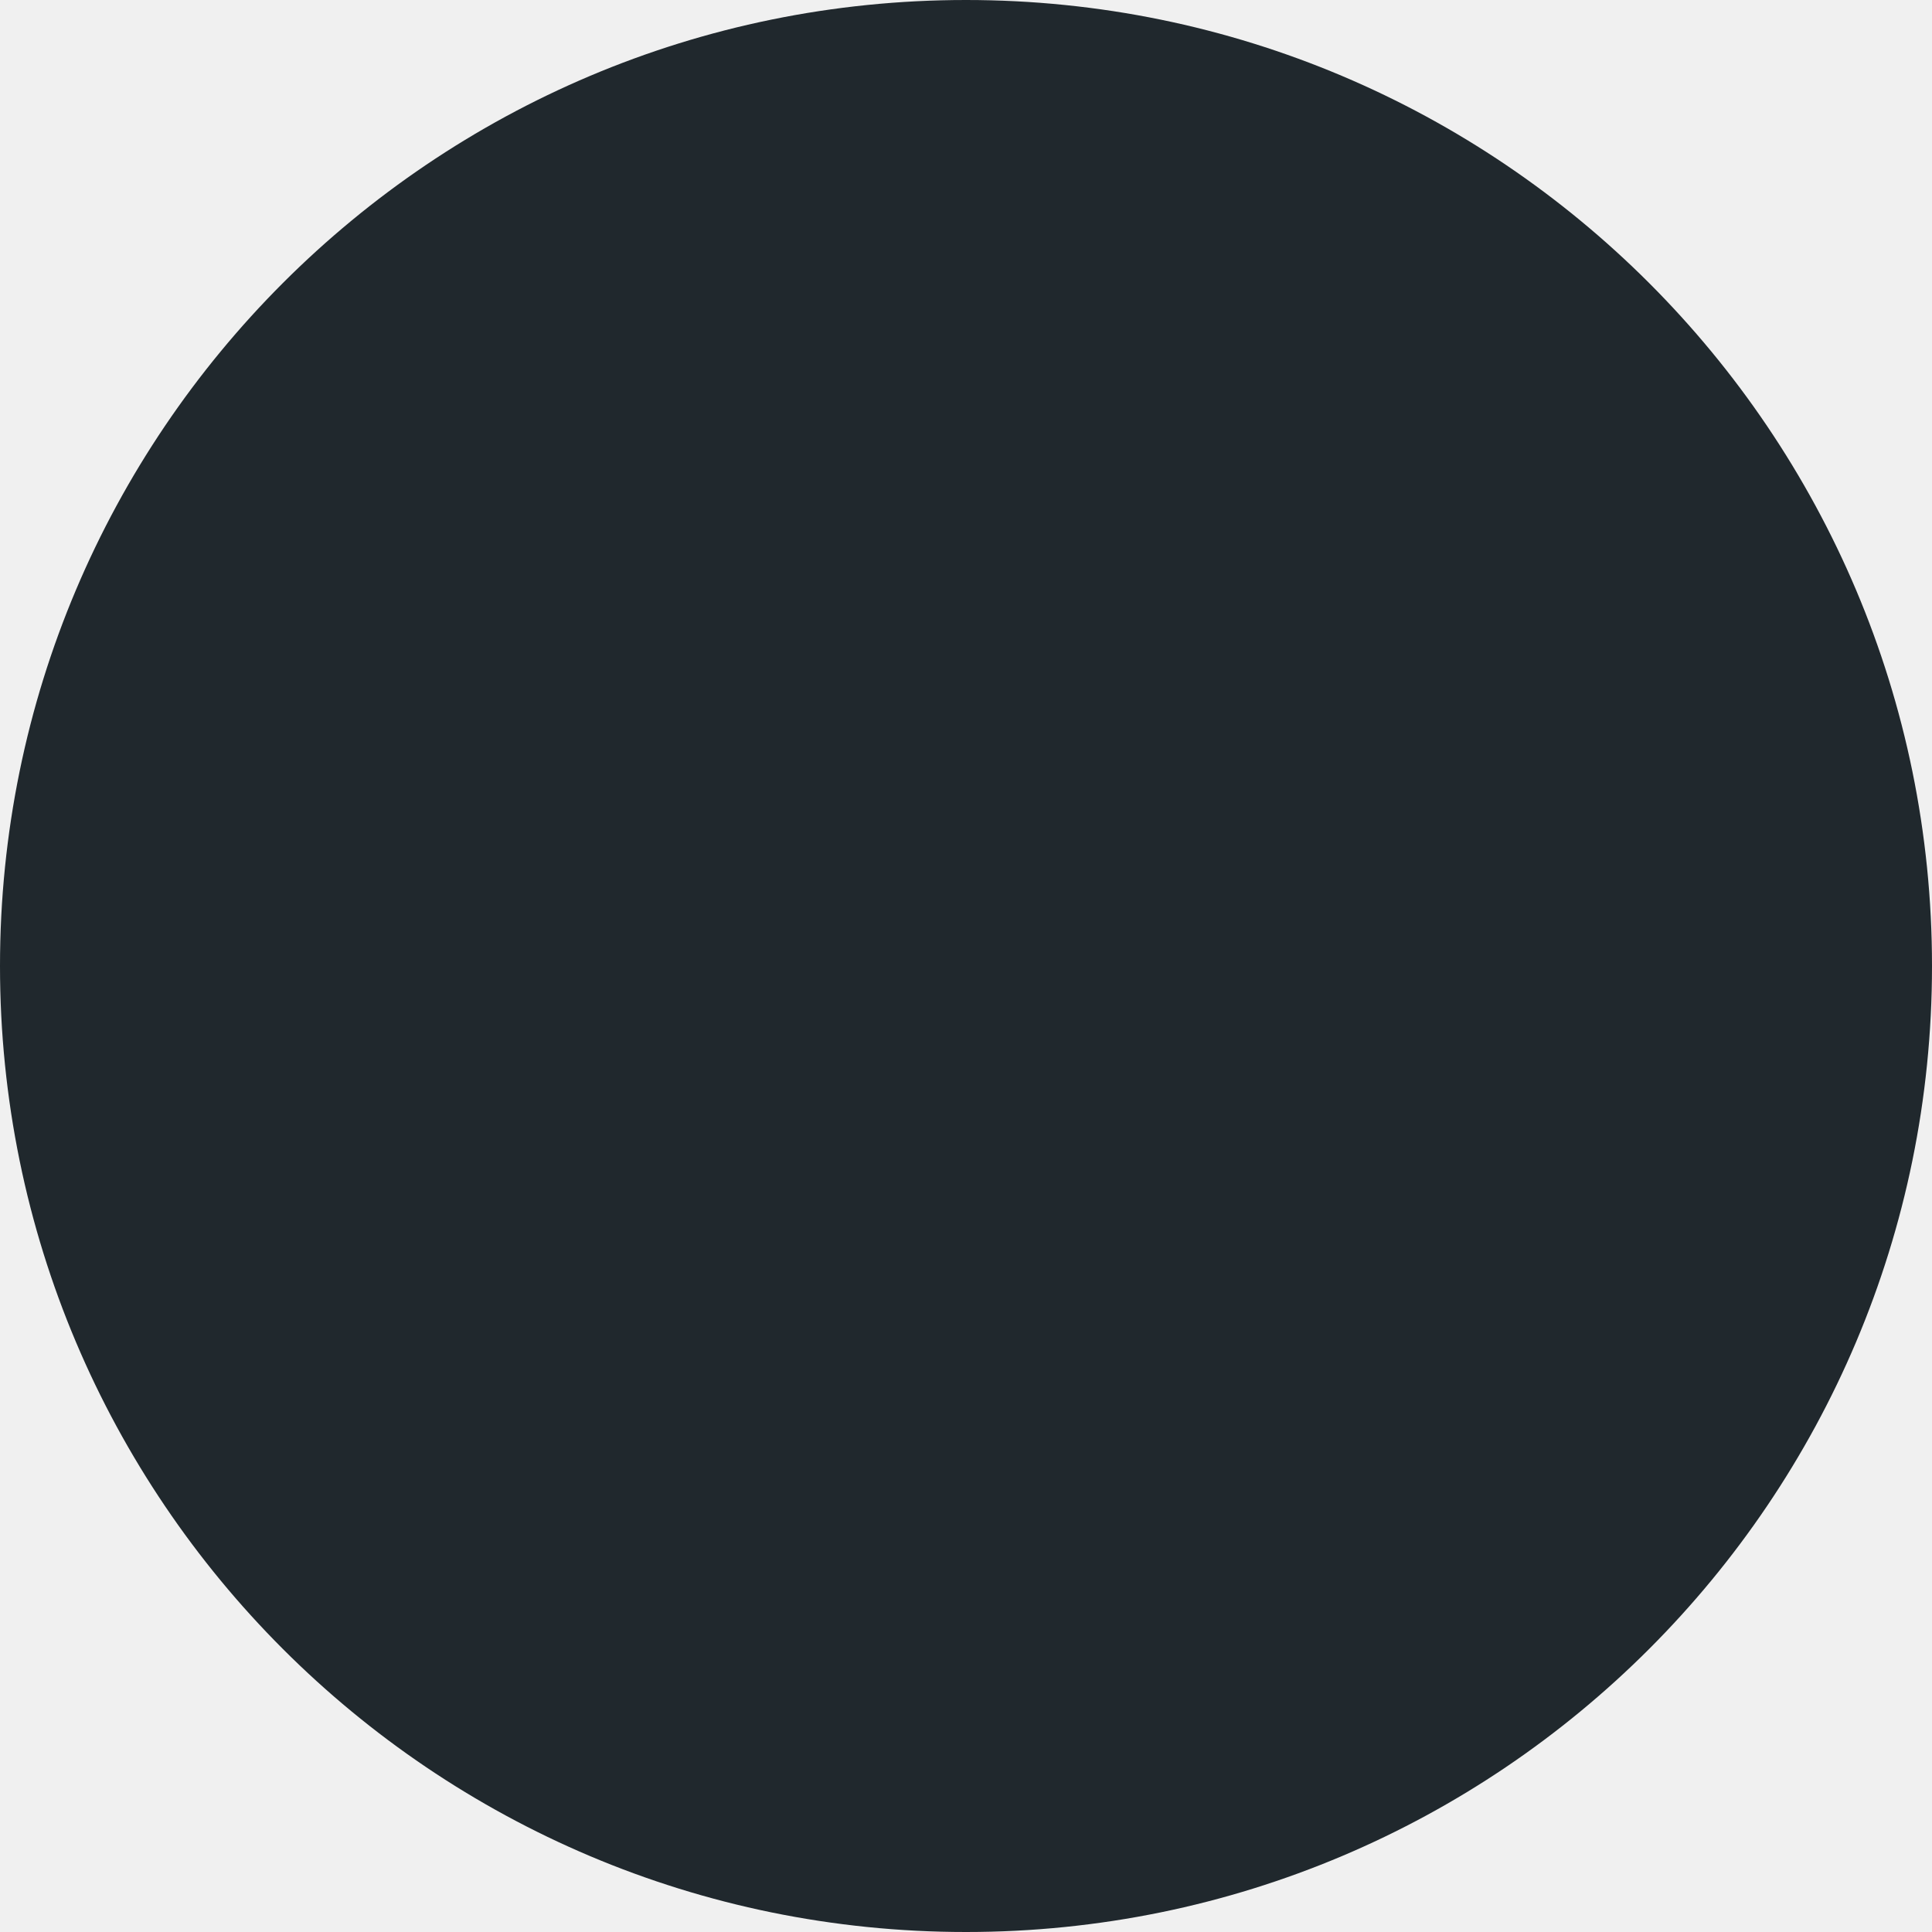
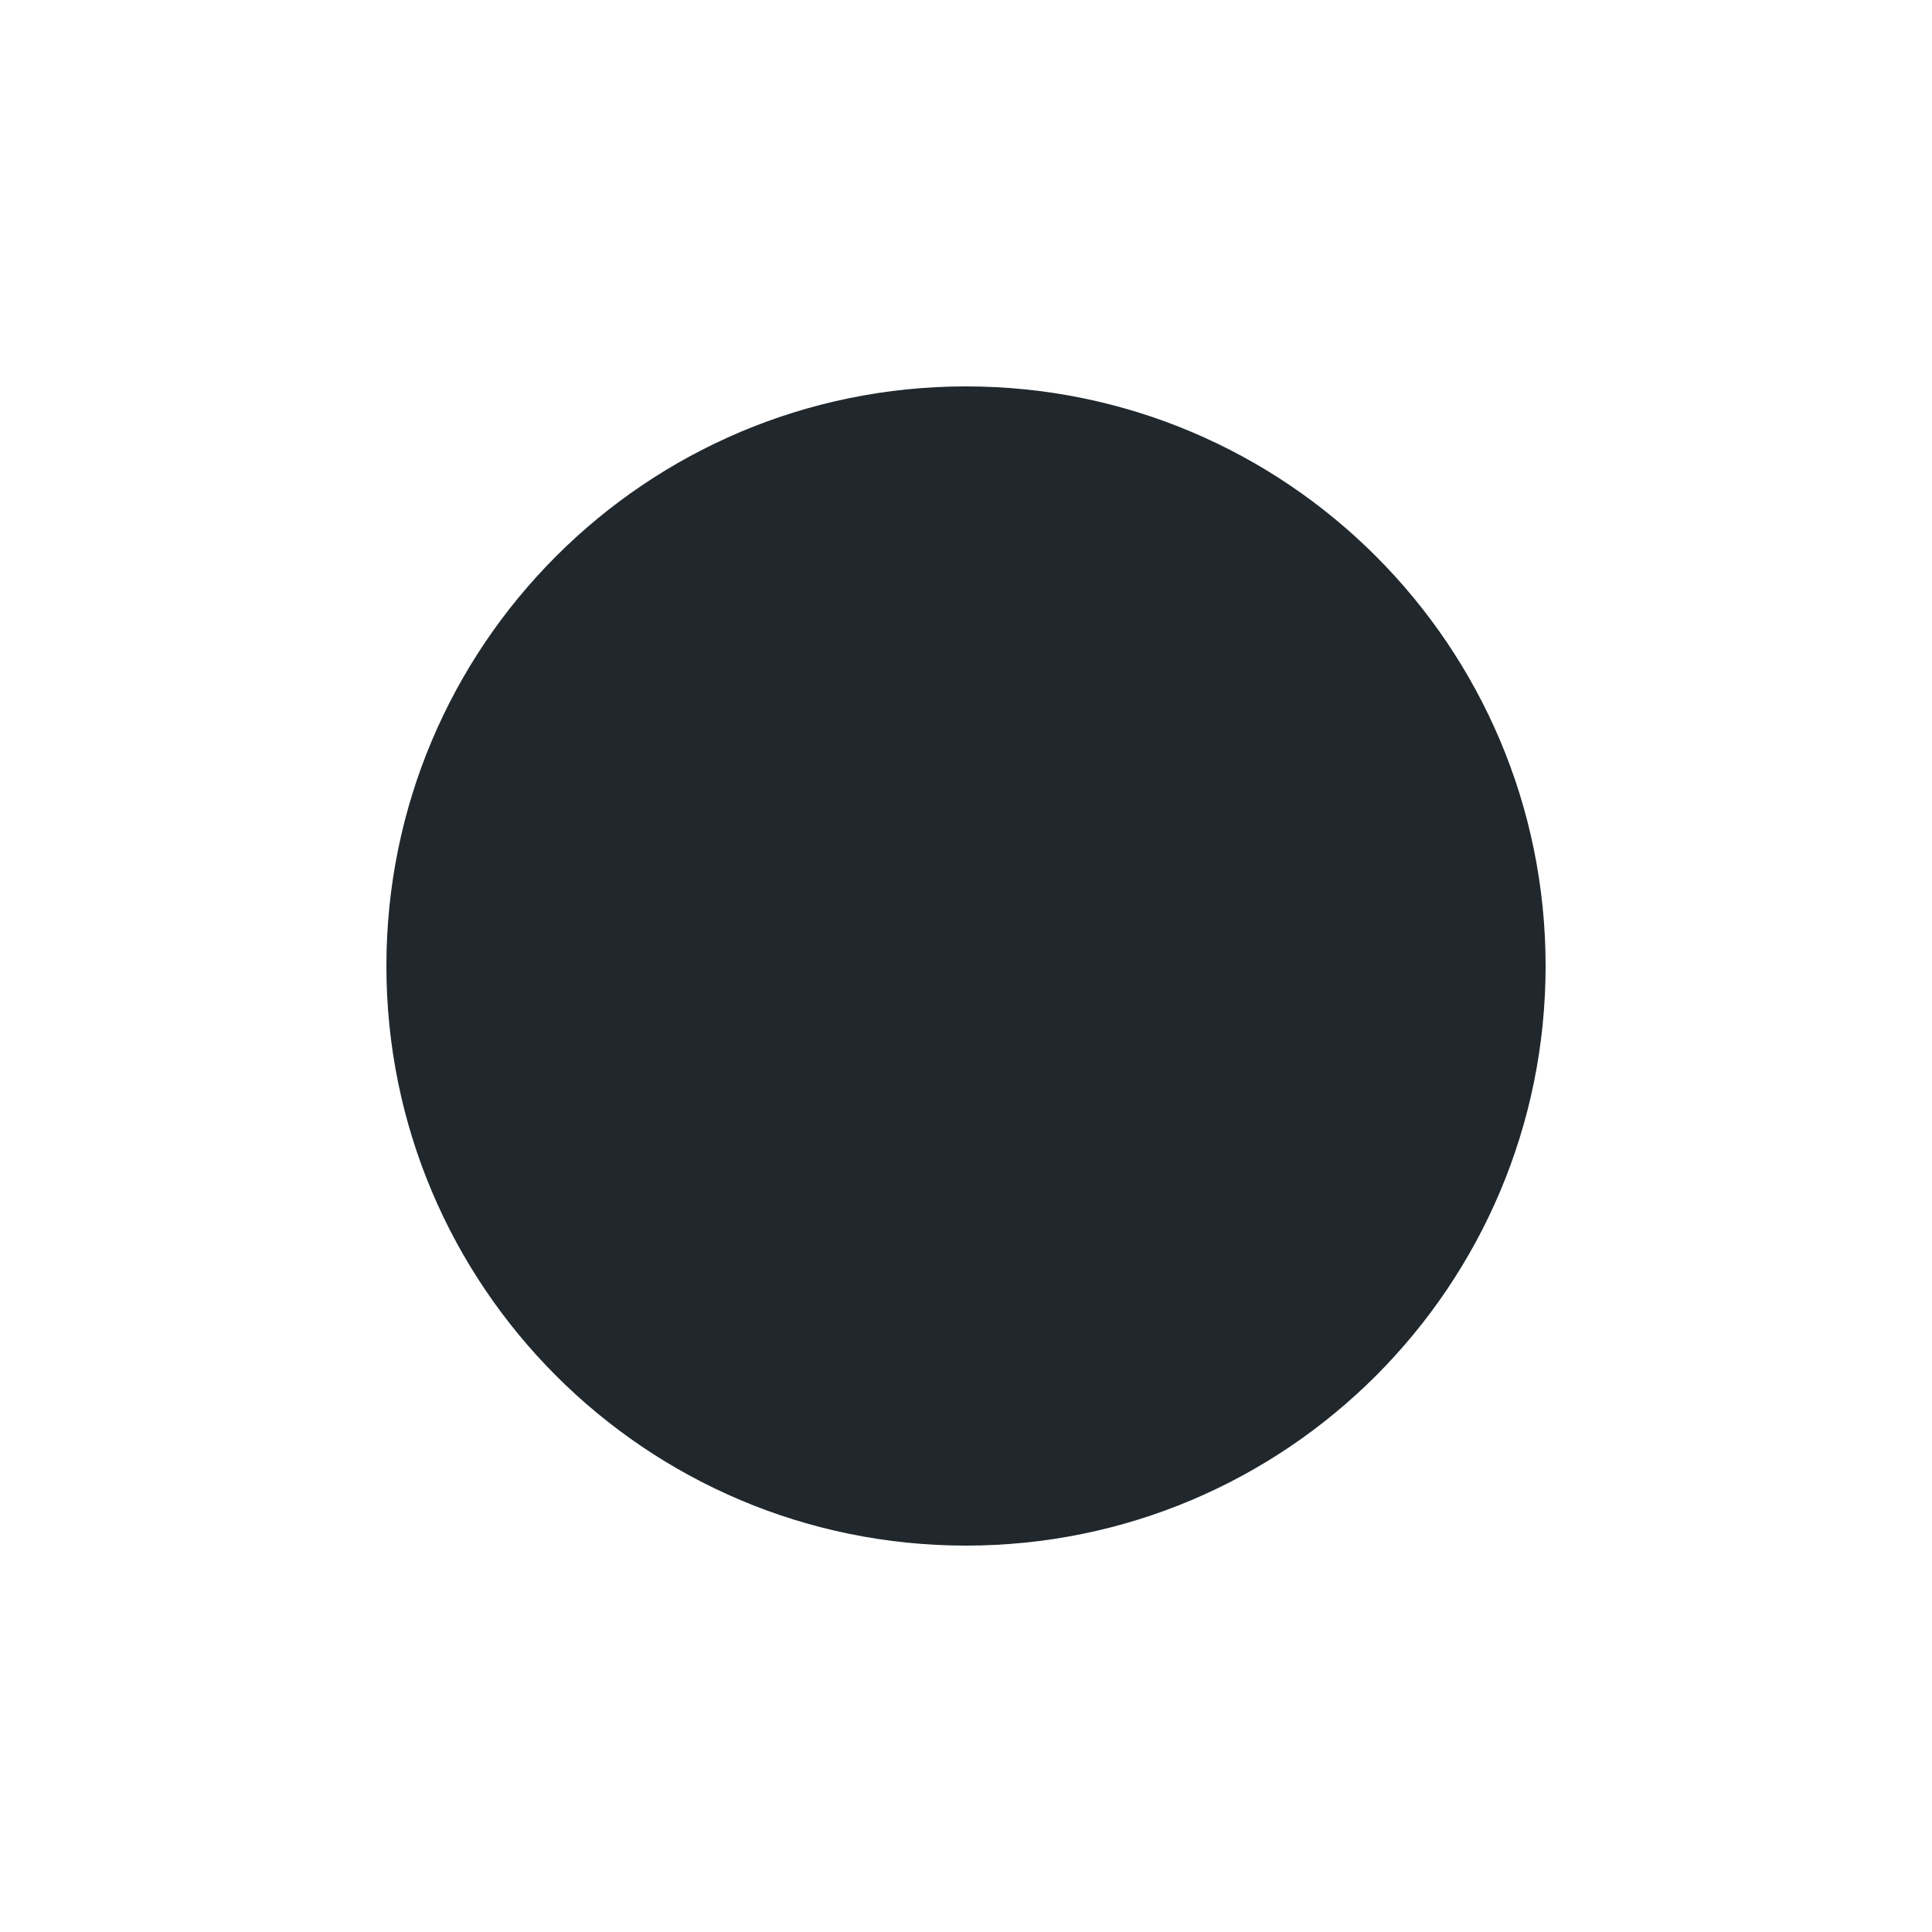
- <svg xmlns="http://www.w3.org/2000/svg" xmlns:xlink="http://www.w3.org/1999/xlink" width="24" height="24" viewBox="0 0 24 24" version="1.1">
-   <g id="Canvas" transform="translate(47 -125)">
-     <g id="dot">
-       <use xlink:href="#path0_fill" transform="translate(-47 125)" fill="#20282D" />
-     </g>
+ <svg xmlns="http://www.w3.org/2000/svg" width="40" height="40" viewBox="0 0 40 40">
+   <g fill="none" fill-rule="evenodd">
+     <rect width="1440" height="4000" x="-200" y="-230" fill="#FFFFFF" />
+     <circle cx="20" cy="20" r="12" fill="#20282D" />
  </g>
-   <defs>
-     <path id="path0_fill" fill-rule="evenodd" d="M 12 24C 18.627 24 24 18.627 24 12C 24 5.373 18.627 0 12 0C 5.373 0 0 5.373 0 12C 0 18.627 5.373 24 12 24Z" />
-   </defs>
</svg>
